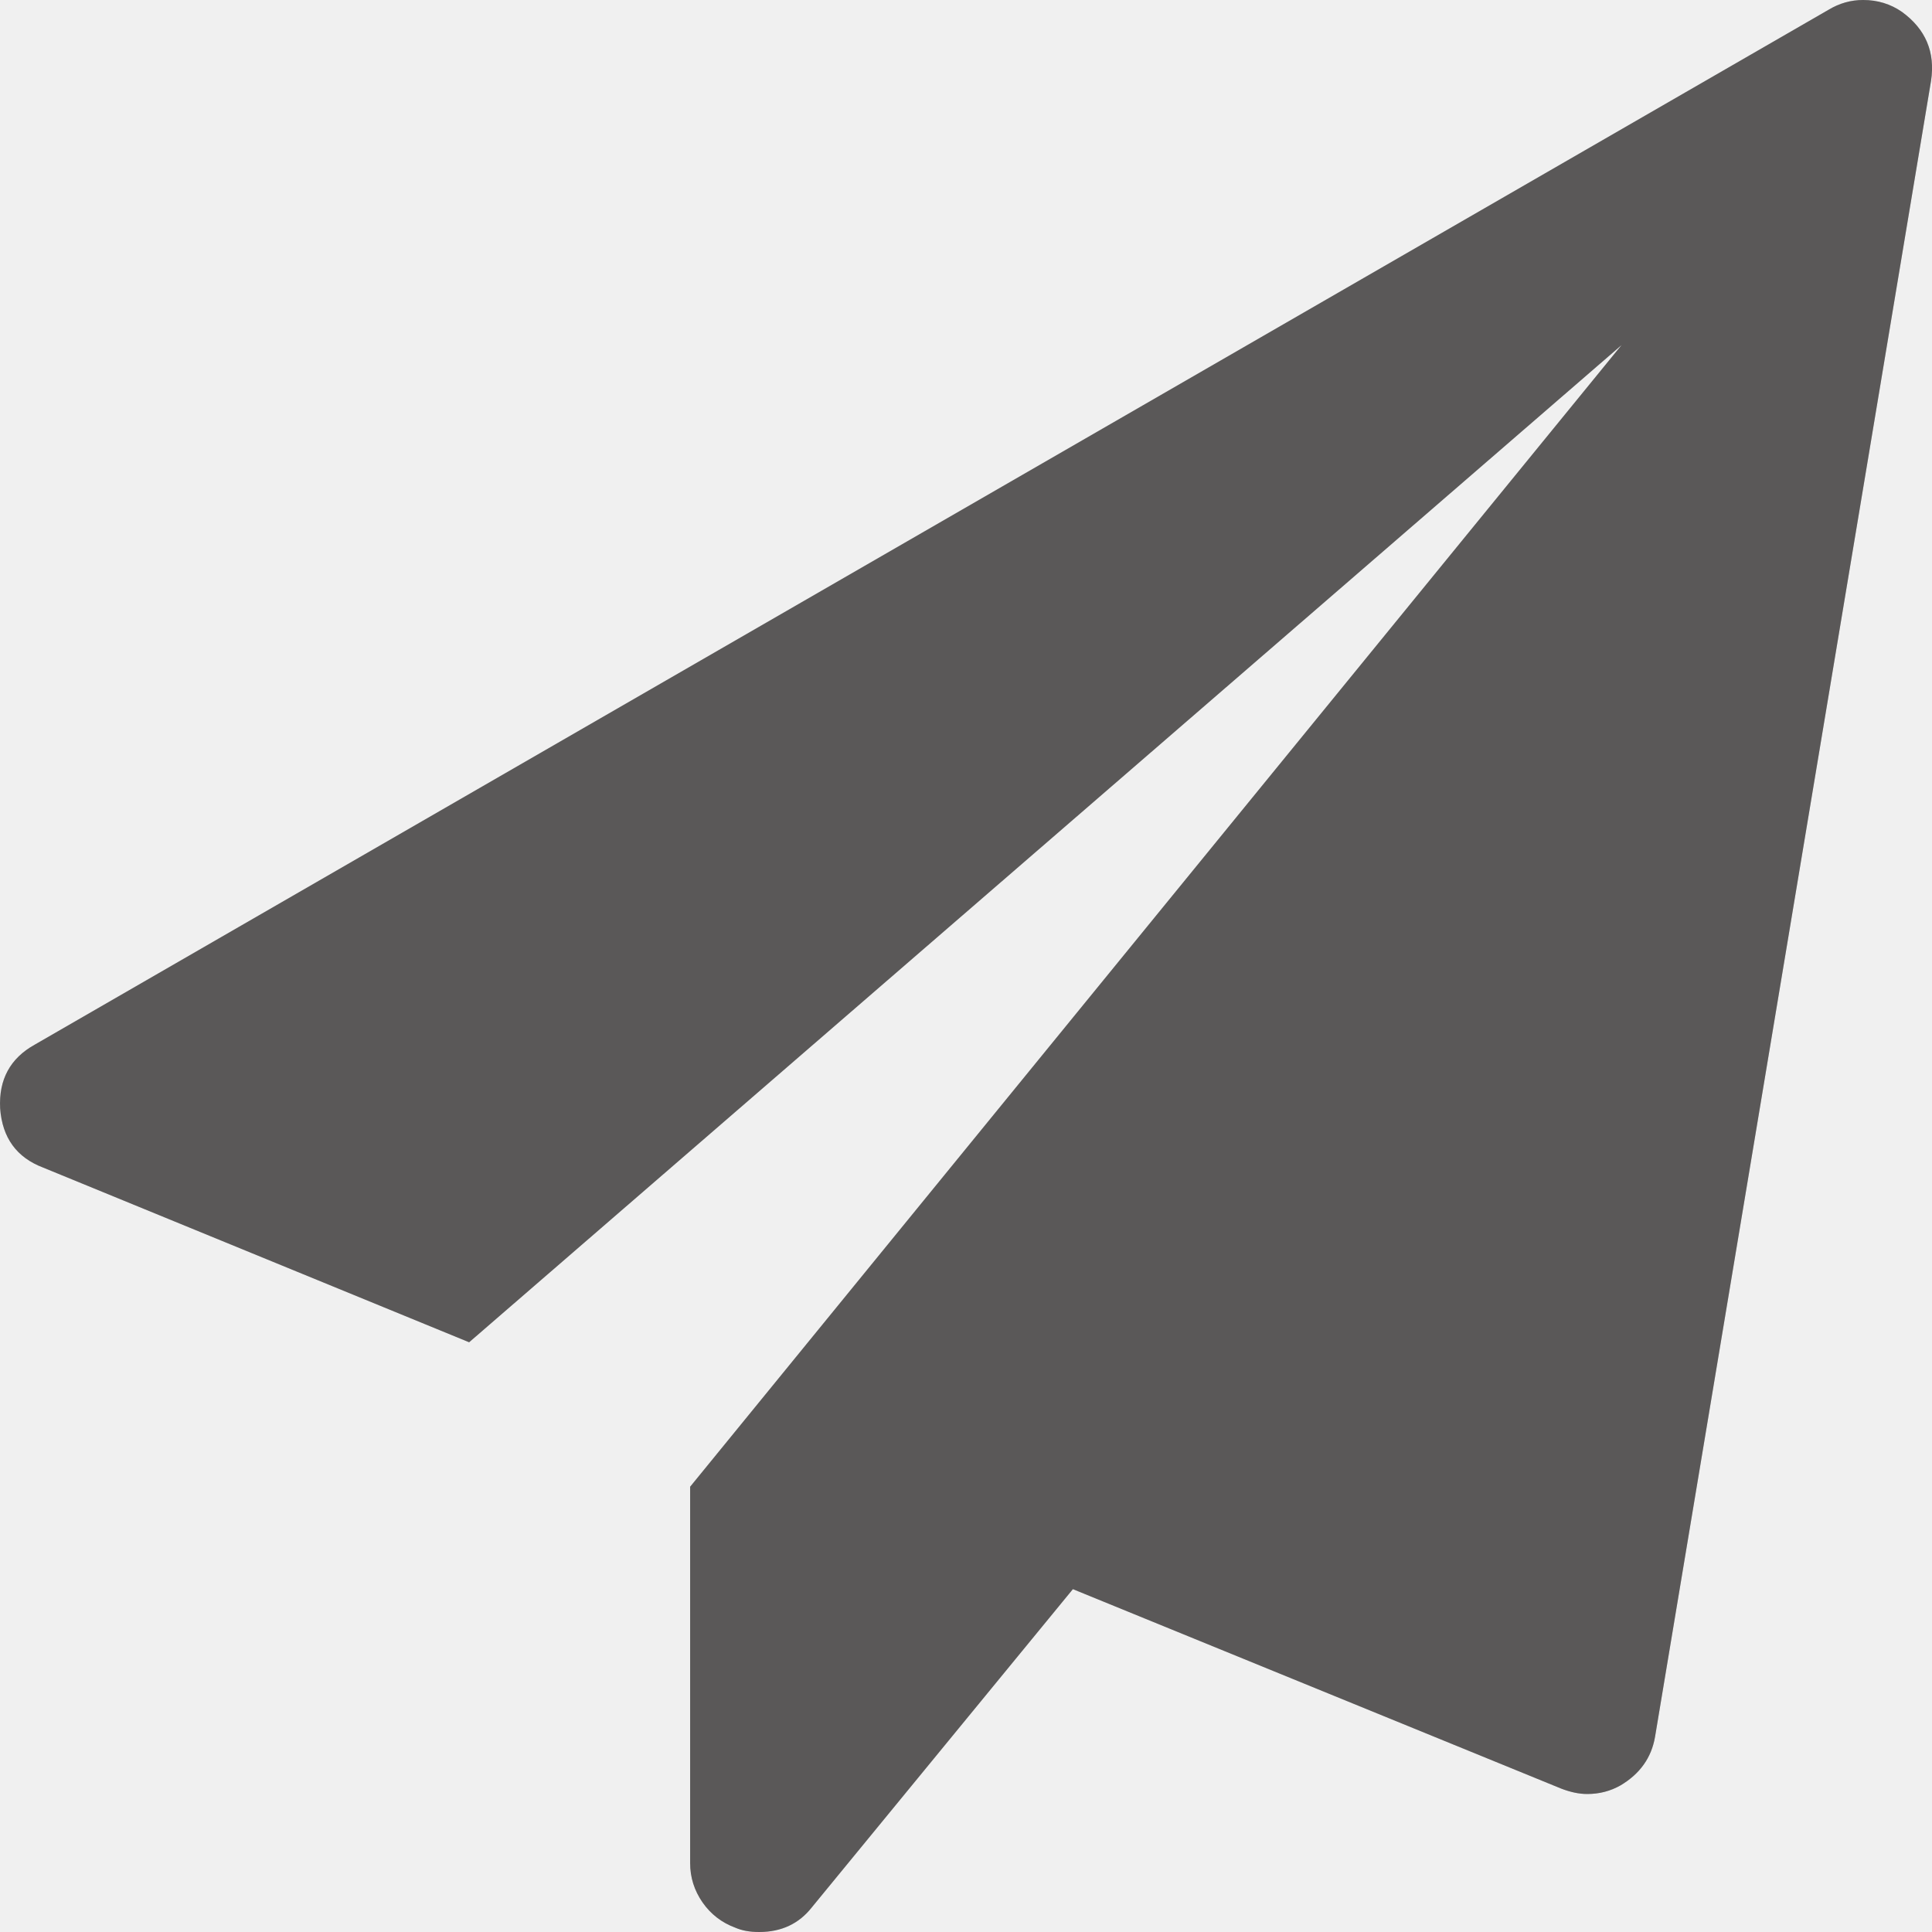
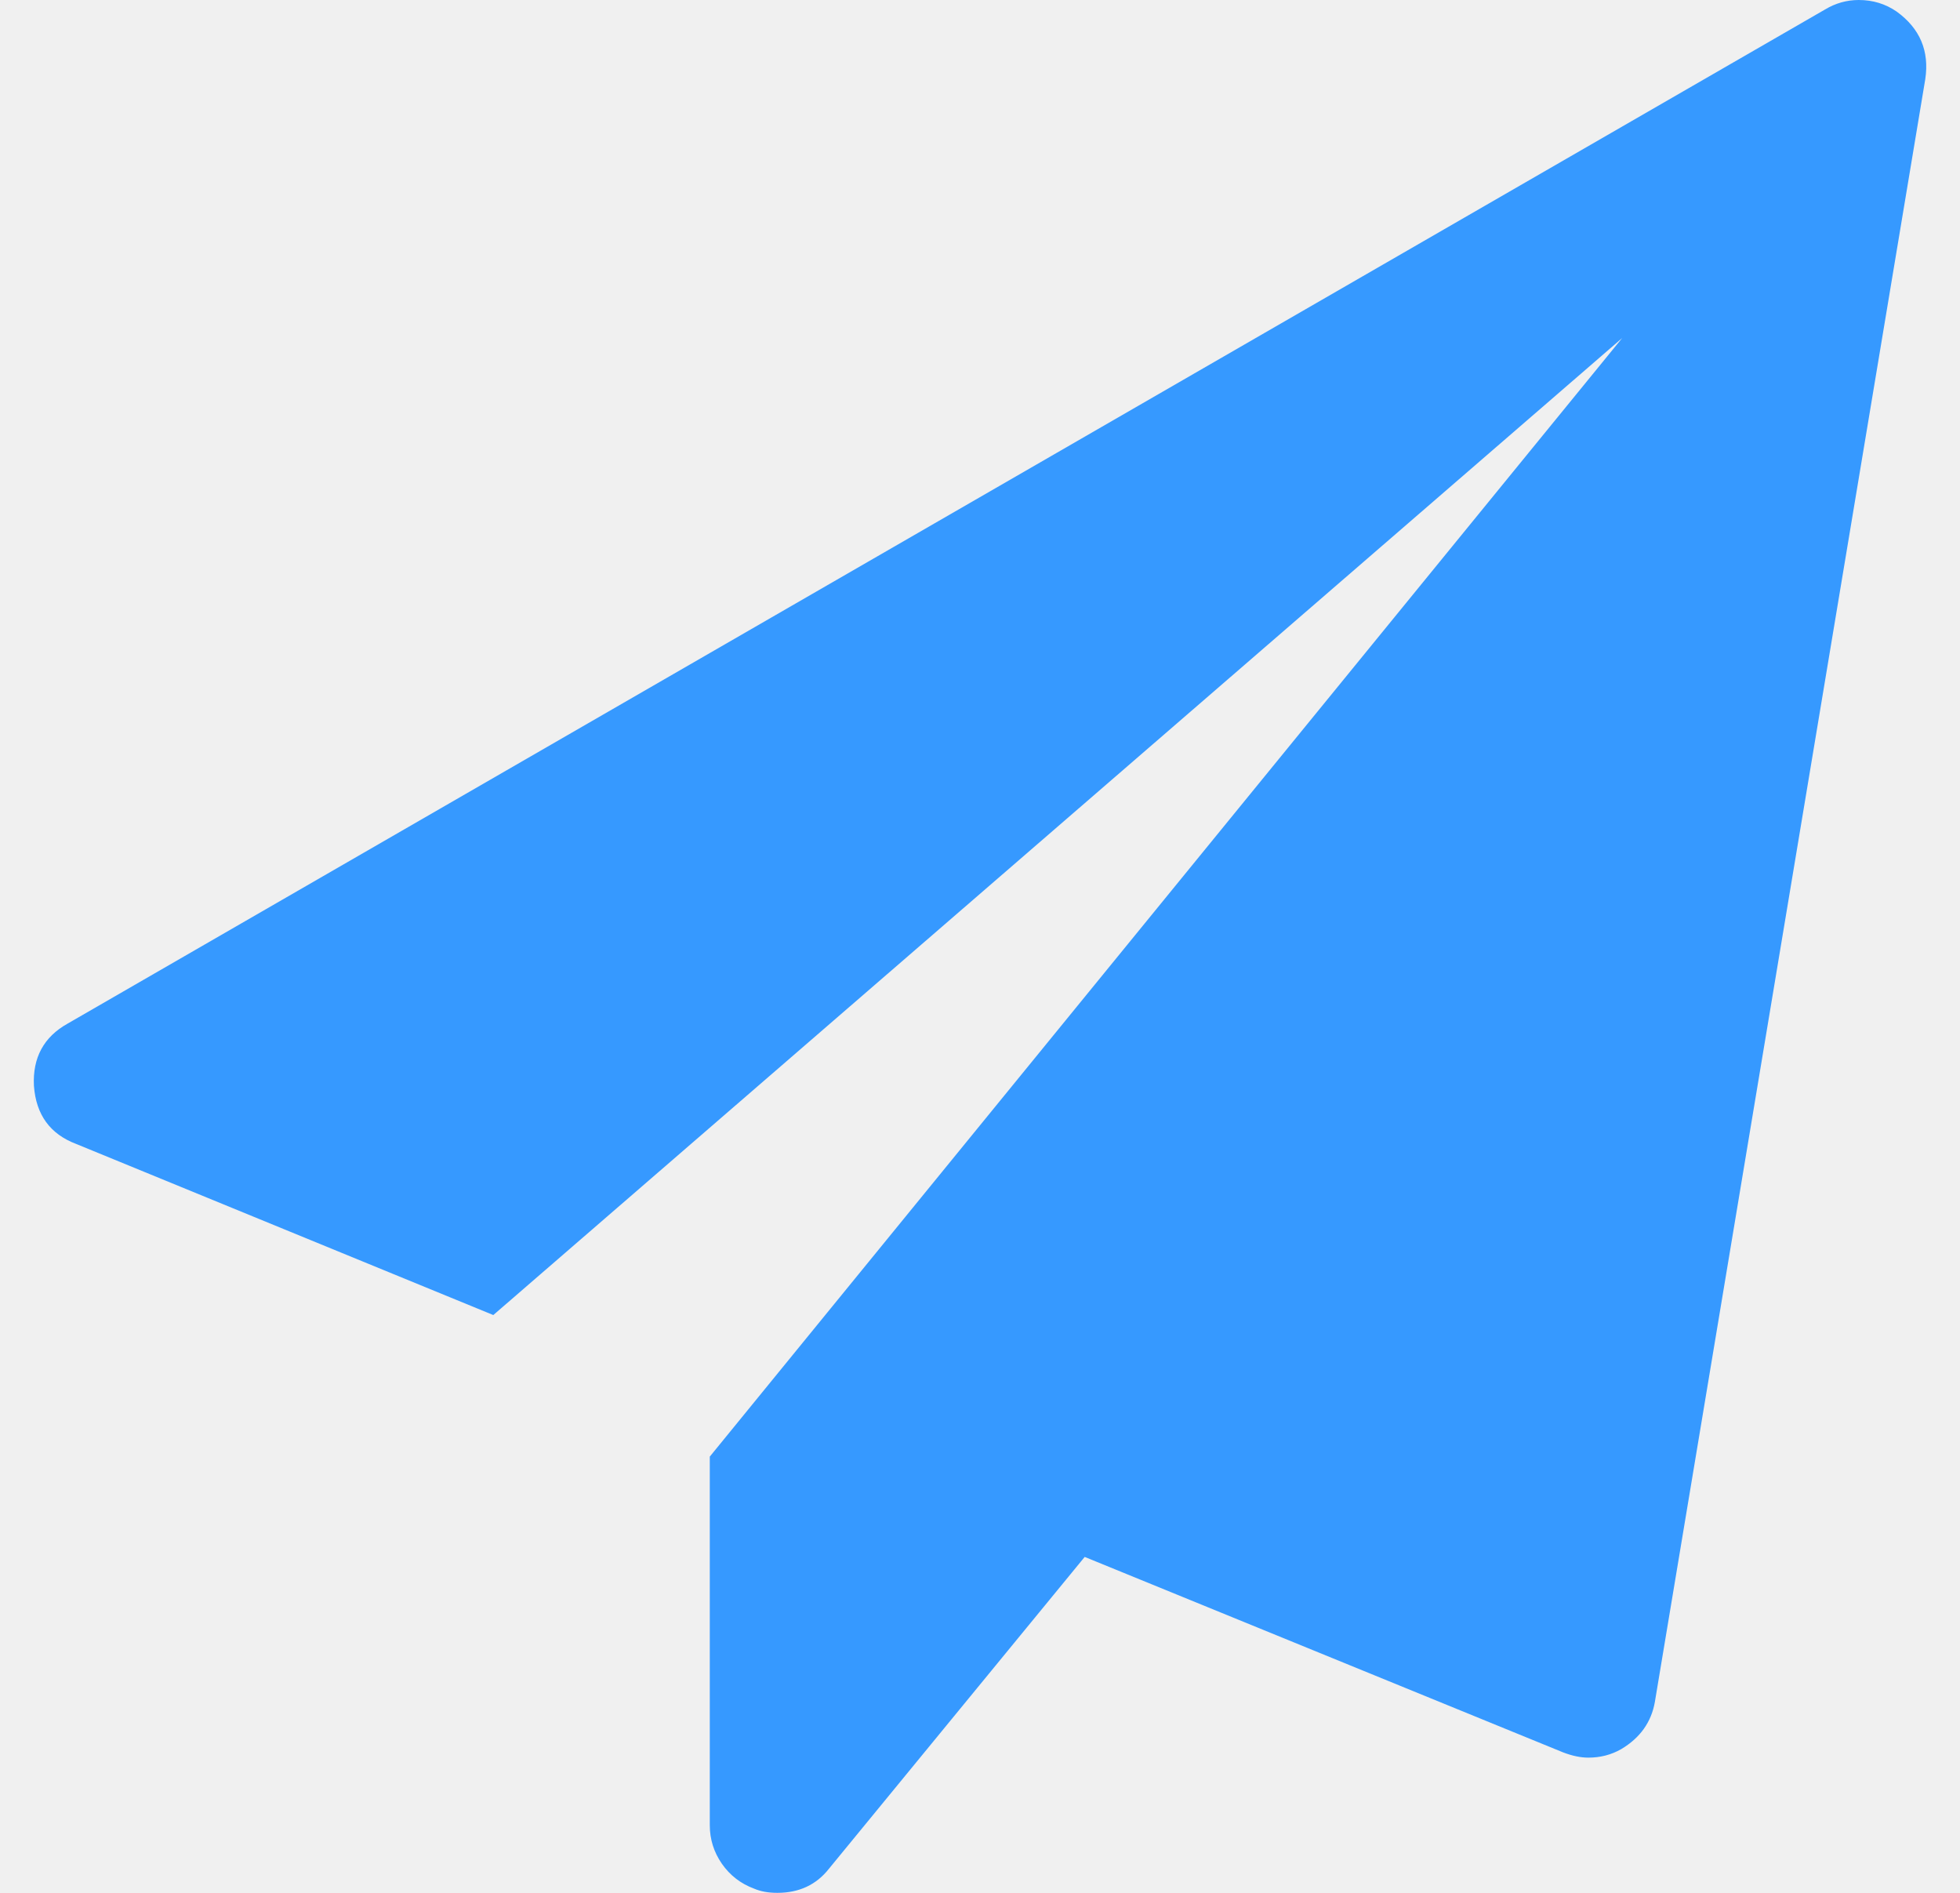
- <svg xmlns="http://www.w3.org/2000/svg" width="28" height="28" viewBox="0 0 28 28" fill="none">
-   <g id="Icon" clip-path="url(#clip0_1587_25843)">
-     <g id="Vector">
-       <path d="M27.564 0.172C27.908 0.422 28.049 0.755 27.986 1.172L23.986 25.172C23.934 25.474 23.767 25.708 23.486 25.875C23.34 25.958 23.179 26 23.002 26C22.887 26 22.762 25.974 22.627 25.922L15.549 23.031L11.767 27.641C11.58 27.88 11.325 28 11.002 28C10.866 28 10.752 27.979 10.658 27.938C10.46 27.865 10.301 27.742 10.181 27.57C10.062 27.398 10.002 27.208 10.002 27V21.547L23.502 5L6.799 19.453L0.627 16.922C0.241 16.776 0.033 16.49 0.002 16.062C-0.019 15.646 0.148 15.338 0.502 15.141L26.502 0.141C26.658 0.047 26.825 0 27.002 0C27.21 0 27.398 0.057 27.564 0.172Z" fill="#8C8A8A" />
-       <path d="M27.564 0.172C27.908 0.422 28.049 0.755 27.986 1.172L23.986 25.172C23.934 25.474 23.767 25.708 23.486 25.875C23.34 25.958 23.179 26 23.002 26C22.887 26 22.762 25.974 22.627 25.922L15.549 23.031L11.767 27.641C11.58 27.88 11.325 28 11.002 28C10.866 28 10.752 27.979 10.658 27.938C10.46 27.865 10.301 27.742 10.181 27.57C10.062 27.398 10.002 27.208 10.002 27V21.547L23.502 5L6.799 19.453L0.627 16.922C0.241 16.776 0.033 16.49 0.002 16.062C-0.019 15.646 0.148 15.338 0.502 15.141L26.502 0.141C26.658 0.047 26.825 0 27.002 0C27.21 0 27.398 0.057 27.564 0.172Z" fill="black" fill-opacity="0.2" />
-       <path d="M27.564 0.172C27.908 0.422 28.049 0.755 27.986 1.172L23.986 25.172C23.934 25.474 23.767 25.708 23.486 25.875C23.34 25.958 23.179 26 23.002 26C22.887 26 22.762 25.974 22.627 25.922L15.549 23.031L11.767 27.641C11.58 27.88 11.325 28 11.002 28C10.866 28 10.752 27.979 10.658 27.938C10.46 27.865 10.301 27.742 10.181 27.57C10.062 27.398 10.002 27.208 10.002 27V21.547L23.502 5L6.799 19.453L0.627 16.922C0.241 16.776 0.033 16.49 0.002 16.062C-0.019 15.646 0.148 15.338 0.502 15.141L26.502 0.141C26.658 0.047 26.825 0 27.002 0C27.21 0 27.398 0.057 27.564 0.172Z" fill="black" fill-opacity="0.2" />
-     </g>
+ <svg xmlns="http://www.w3.org/2000/svg" width="29" height="28" viewBox="0 0 29 28" fill="none">
+   <g clip-path="url(#clip0_4450_46850)">
+     <path d="M28.064 0.172C28.408 0.422 28.549 0.755 28.486 1.172L24.486 25.172C24.434 25.474 24.267 25.708 23.986 25.875C23.84 25.958 23.679 26 23.502 26C23.387 26 23.262 25.974 23.127 25.922L16.049 23.031L12.267 27.641C12.08 27.88 11.825 28 11.502 28C11.366 28 11.252 27.979 11.158 27.938C10.96 27.865 10.801 27.742 10.681 27.57C10.562 27.398 10.502 27.208 10.502 27V21.547L24.002 5L7.299 19.453L1.127 16.922C0.741 16.776 0.533 16.49 0.502 16.062C0.481 15.646 0.648 15.338 1.002 15.141L27.002 0.141C27.158 0.047 27.325 0 27.502 0C27.71 0 27.898 0.057 28.064 0.172Z" fill="#3699FF" />
  </g>
  <defs>
-     <clipPath id="clip0_1587_25843">
-       <rect width="28" height="28" fill="white" />
+     <clipPath id="clip0_4450_46850">
+       <rect width="28" height="28" fill="white" transform="translate(0.5)" />
    </clipPath>
  </defs>
</svg>
